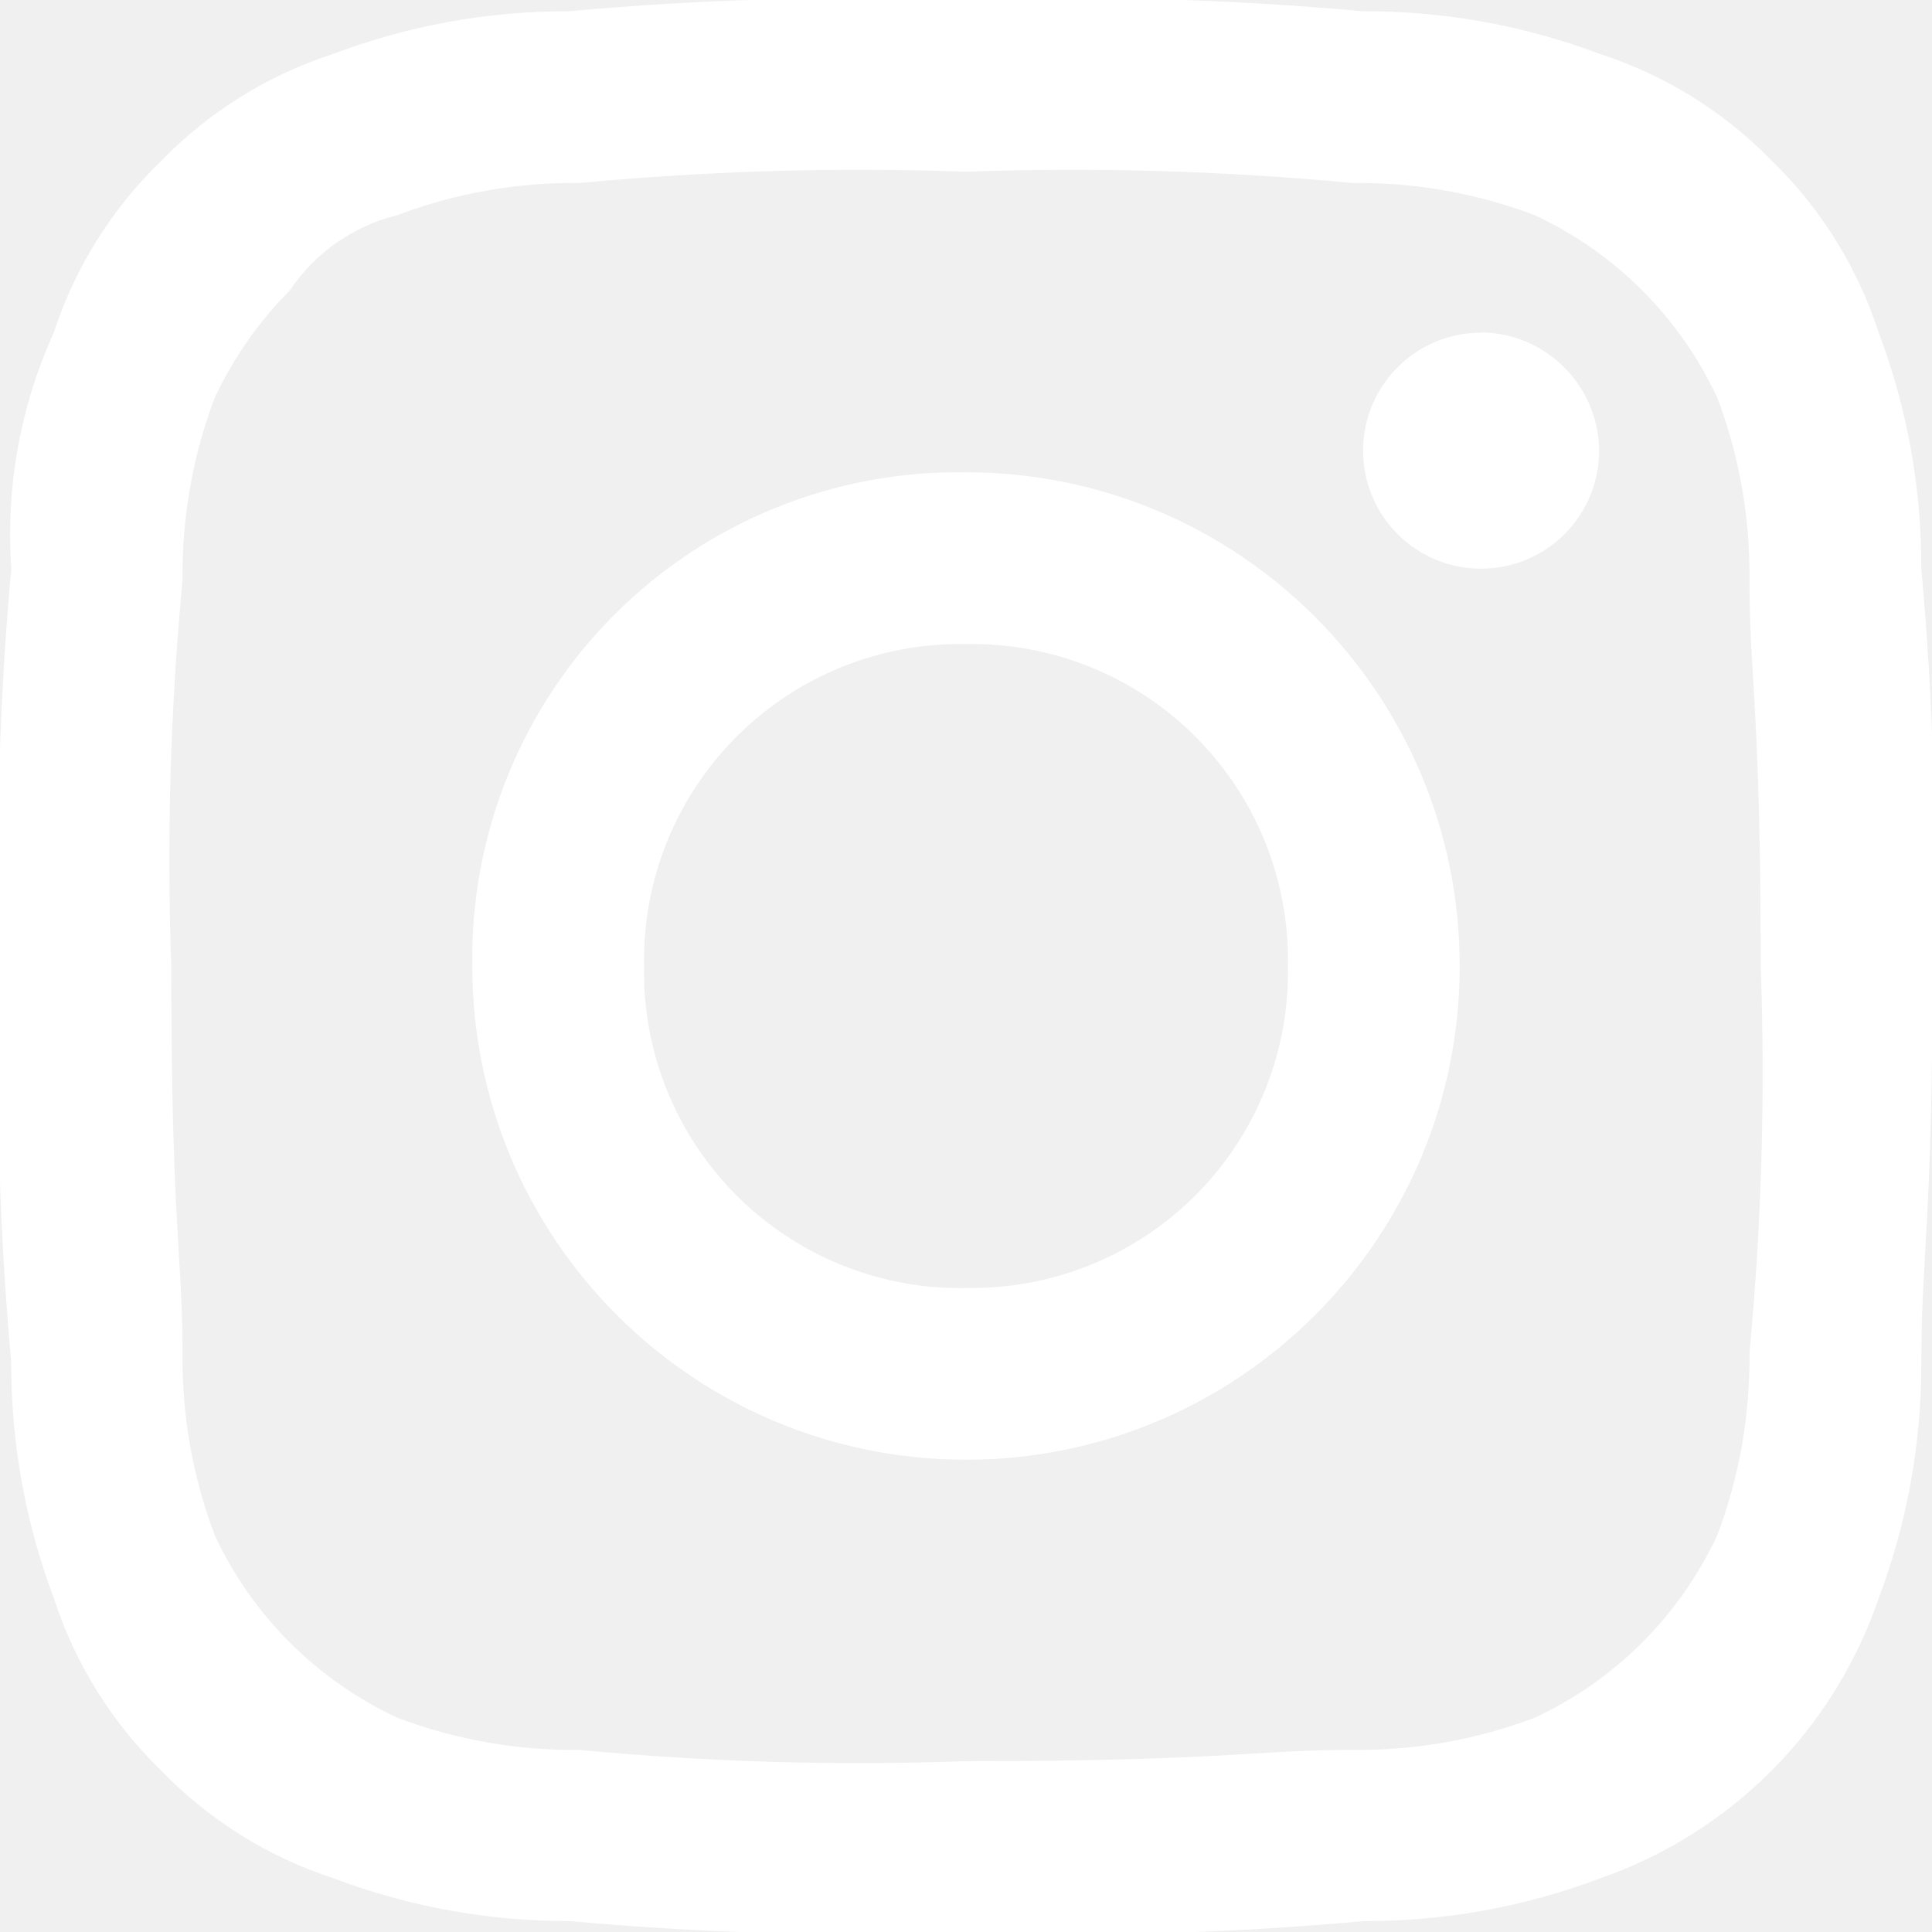
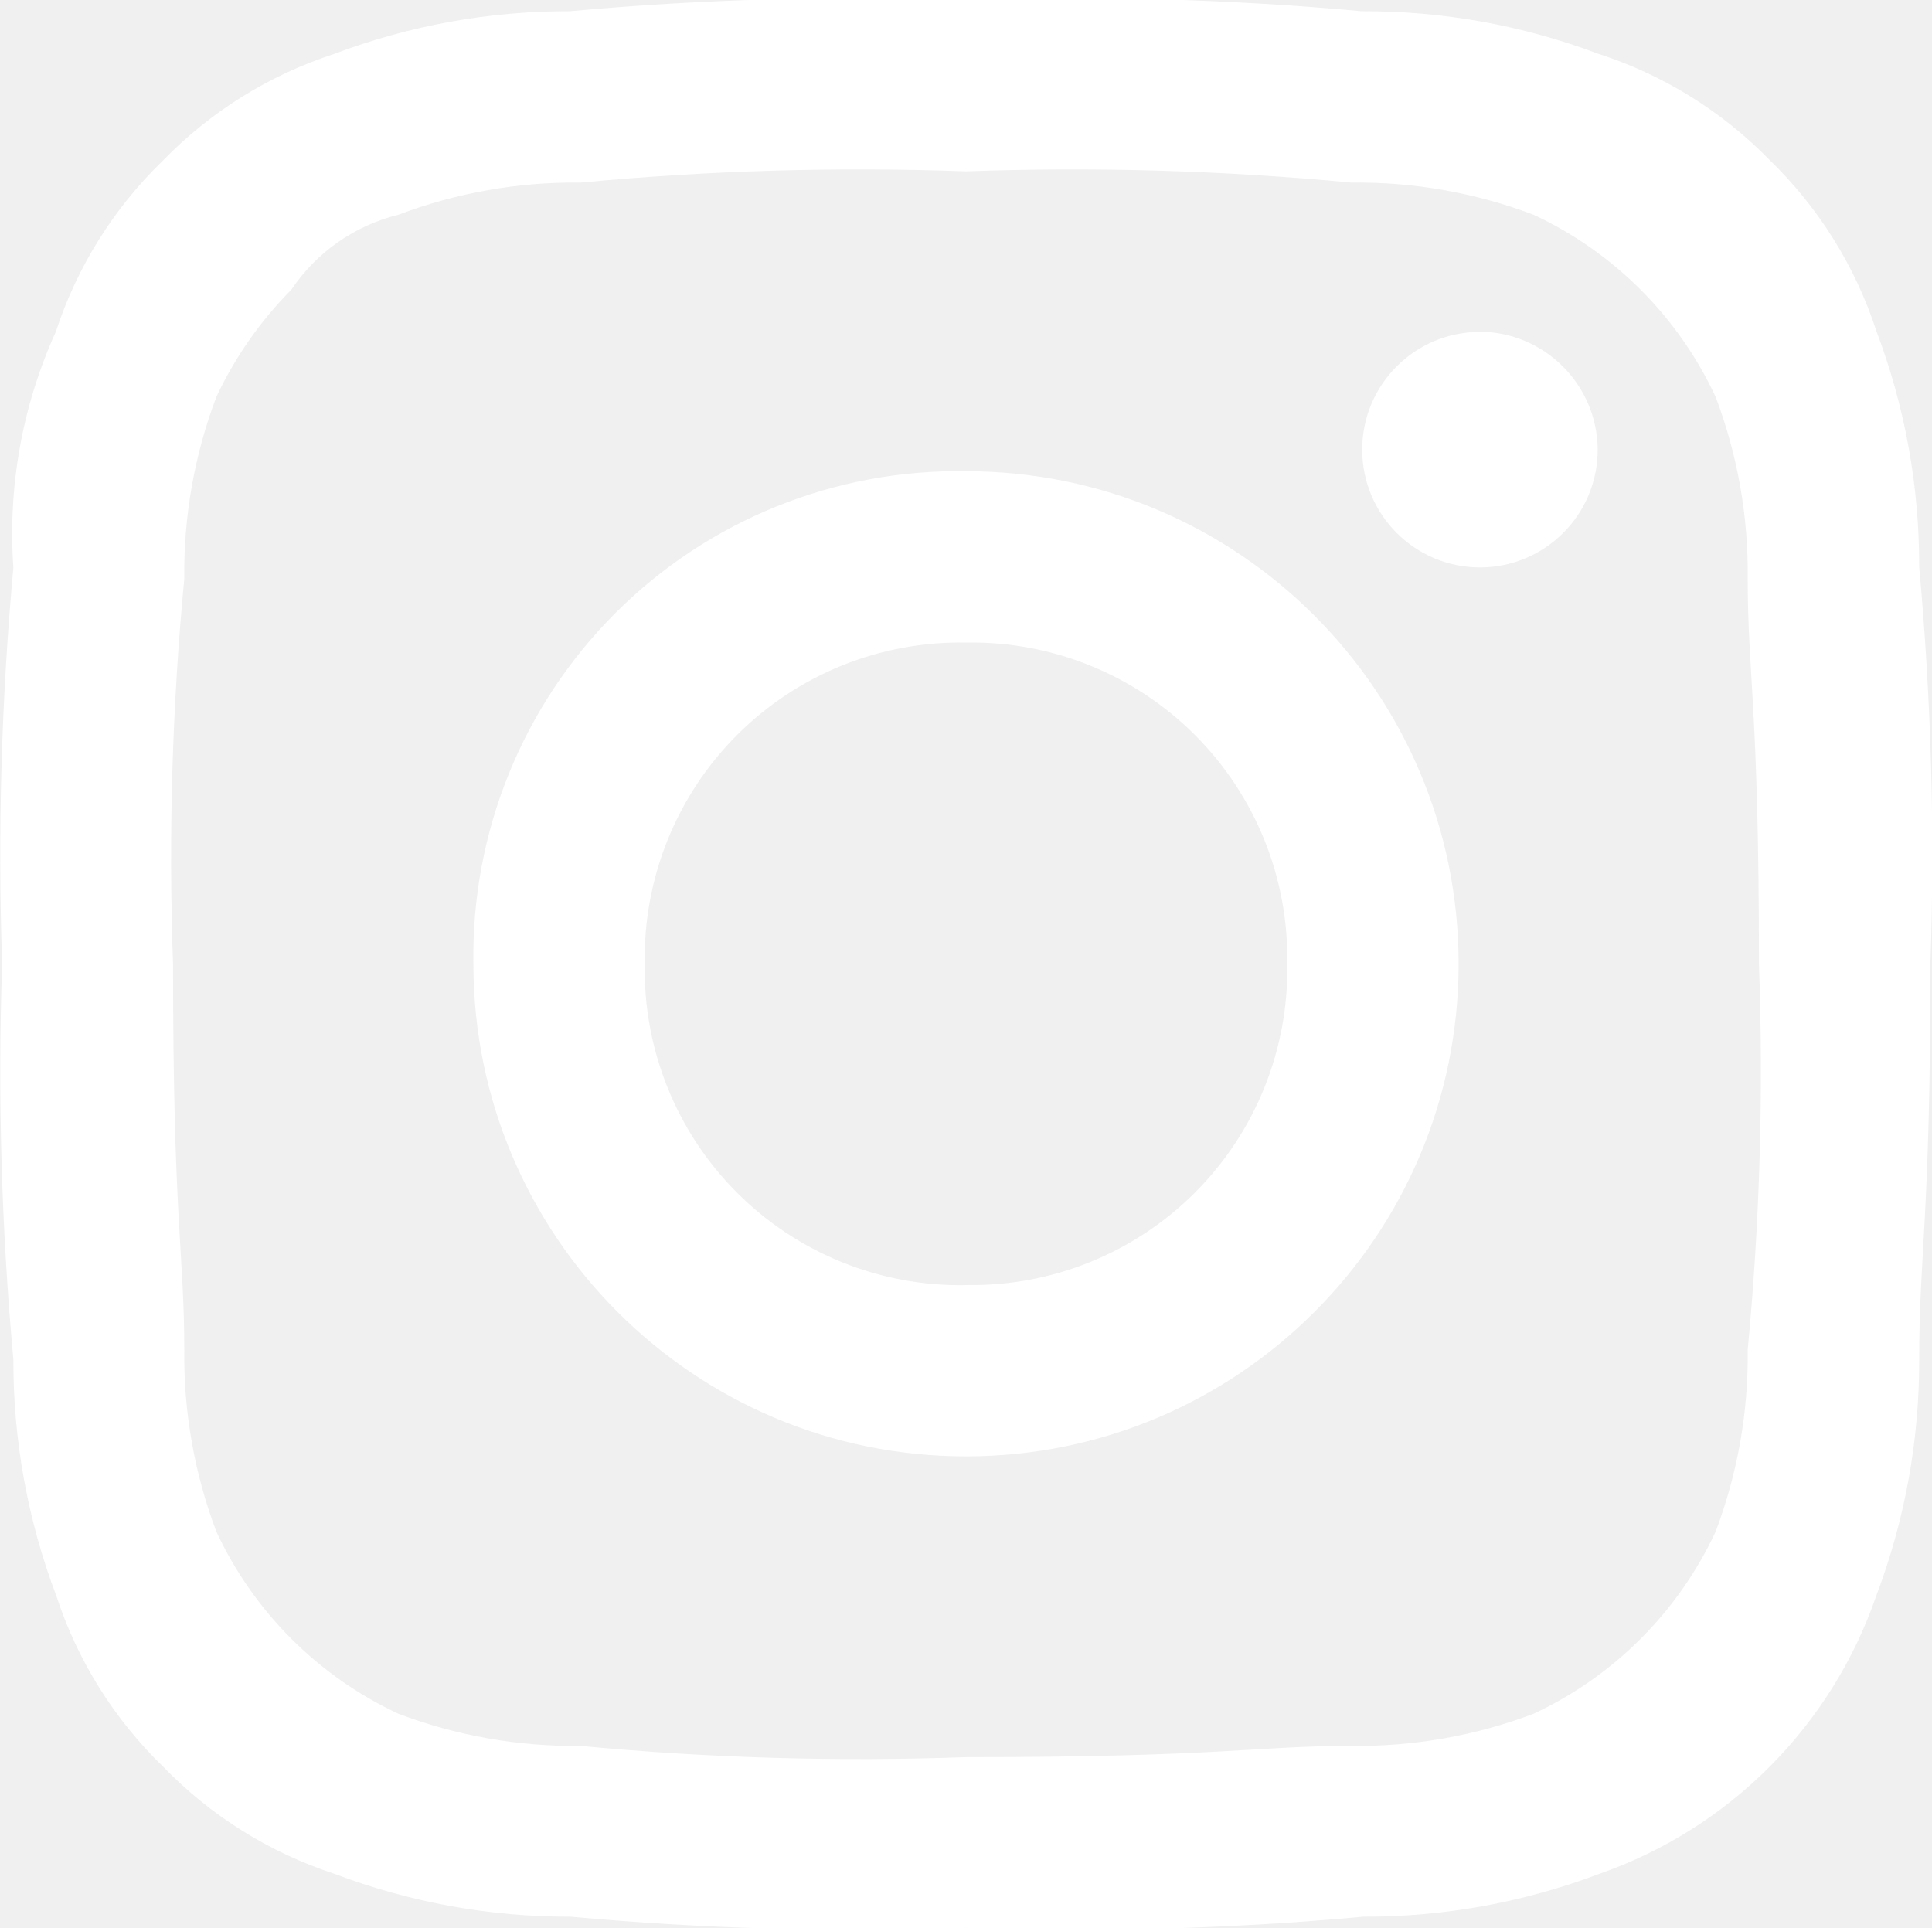
- <svg xmlns="http://www.w3.org/2000/svg" width="17.156" height="17.156" viewBox="0 0 17.156 17.156">
+ <svg xmlns="http://www.w3.org/2000/svg" width="17.194" height="17.156" viewBox="0 0 17.156 17.156">
  <path id="Path_40" data-name="Path 40" d="M8.578,1.525a26.3,26.3,0,0,1,3.431.1,4.421,4.421,0,0,1,1.62.286,3.347,3.347,0,0,1,1.62,1.62,4.421,4.421,0,0,1,.286,1.62c0,.858.1,1.144.1,3.431a26.3,26.3,0,0,1-.1,3.431,4.421,4.421,0,0,1-.286,1.62,3.347,3.347,0,0,1-1.62,1.62,4.421,4.421,0,0,1-1.62.286c-.858,0-1.144.1-3.431.1a26.3,26.3,0,0,1-3.431-.1,4.421,4.421,0,0,1-1.62-.286,3.347,3.347,0,0,1-1.62-1.62,4.421,4.421,0,0,1-.286-1.62c0-.858-.1-1.144-.1-3.431a26.3,26.3,0,0,1,.1-3.431,4.421,4.421,0,0,1,.286-1.62,3.423,3.423,0,0,1,.667-.953,1.611,1.611,0,0,1,.953-.667,4.421,4.421,0,0,1,1.62-.286,26.3,26.3,0,0,1,3.431-.1M8.578,0A28.162,28.162,0,0,0,5.052.1a5.884,5.884,0,0,0-2.1.381A3.731,3.731,0,0,0,1.43,1.43,3.731,3.731,0,0,0,.477,2.955,4.343,4.343,0,0,0,.1,5.052,28.162,28.162,0,0,0,0,8.578,28.162,28.162,0,0,0,.1,12.1a5.884,5.884,0,0,0,.381,2.1,3.731,3.731,0,0,0,.953,1.525,3.731,3.731,0,0,0,1.525.953,5.884,5.884,0,0,0,2.1.381,28.162,28.162,0,0,0,3.527.1,28.162,28.162,0,0,0,3.527-.1,5.884,5.884,0,0,0,2.1-.381A4,4,0,0,0,16.68,14.2a5.884,5.884,0,0,0,.381-2.1c0-.953.1-1.239.1-3.527a28.162,28.162,0,0,0-.1-3.527,5.884,5.884,0,0,0-.381-2.1,3.731,3.731,0,0,0-.953-1.525A3.731,3.731,0,0,0,14.2.477,5.884,5.884,0,0,0,12.1.1,28.162,28.162,0,0,0,8.578,0m0,4.194A4.314,4.314,0,0,0,4.194,8.578,4.384,4.384,0,1,0,8.578,4.194m0,7.244A2.808,2.808,0,0,1,5.719,8.578,2.808,2.808,0,0,1,8.578,5.719a2.808,2.808,0,0,1,2.859,2.859,2.808,2.808,0,0,1-2.859,2.859m4.575-8.483A1.048,1.048,0,1,0,14.2,4a1.058,1.058,0,0,0-1.048-1.048" fill="#fff" fill-rule="evenodd" />
</svg>
